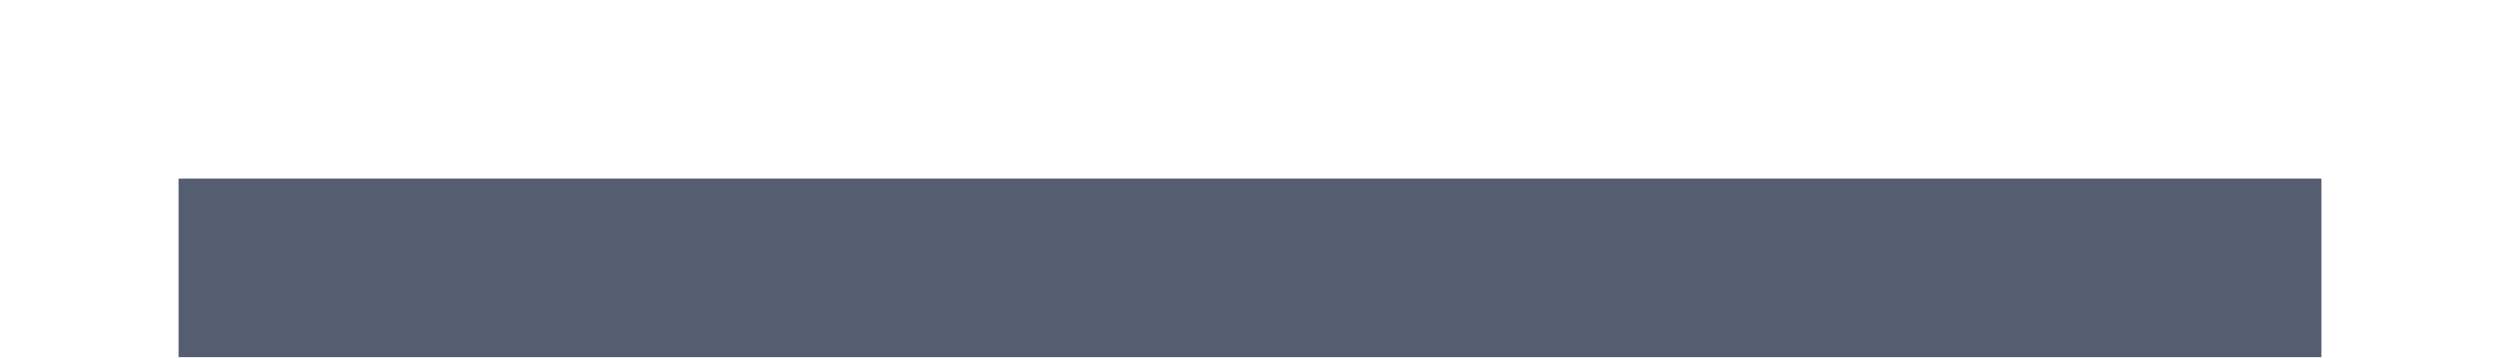
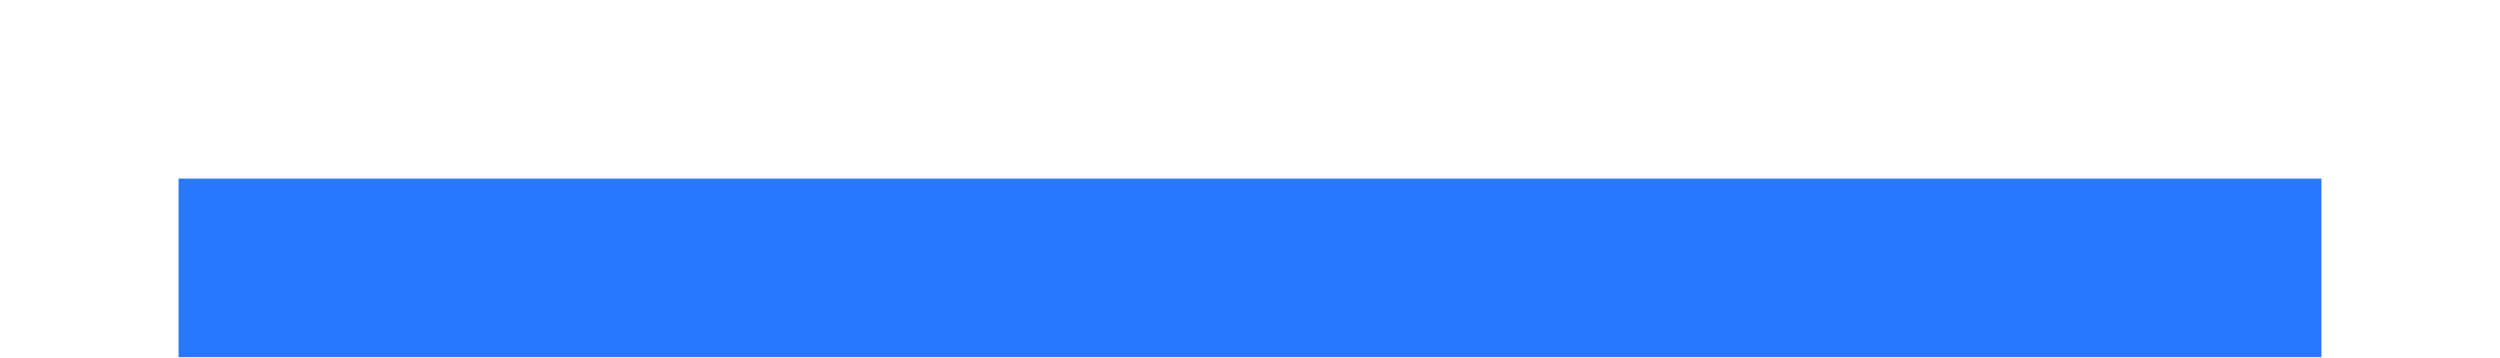
<svg xmlns="http://www.w3.org/2000/svg" style="enable-background:new" version="1.0" viewBox="0 0 28 4">
  <g transform="translate(0,-296)">
-     <rect x="2" y="298" width="24" height="2" style="fill:#555e70" />
+     <rect x="2" y="298" width="24" height="2" style="fill:#2777ff" />
  </g>
</svg>
